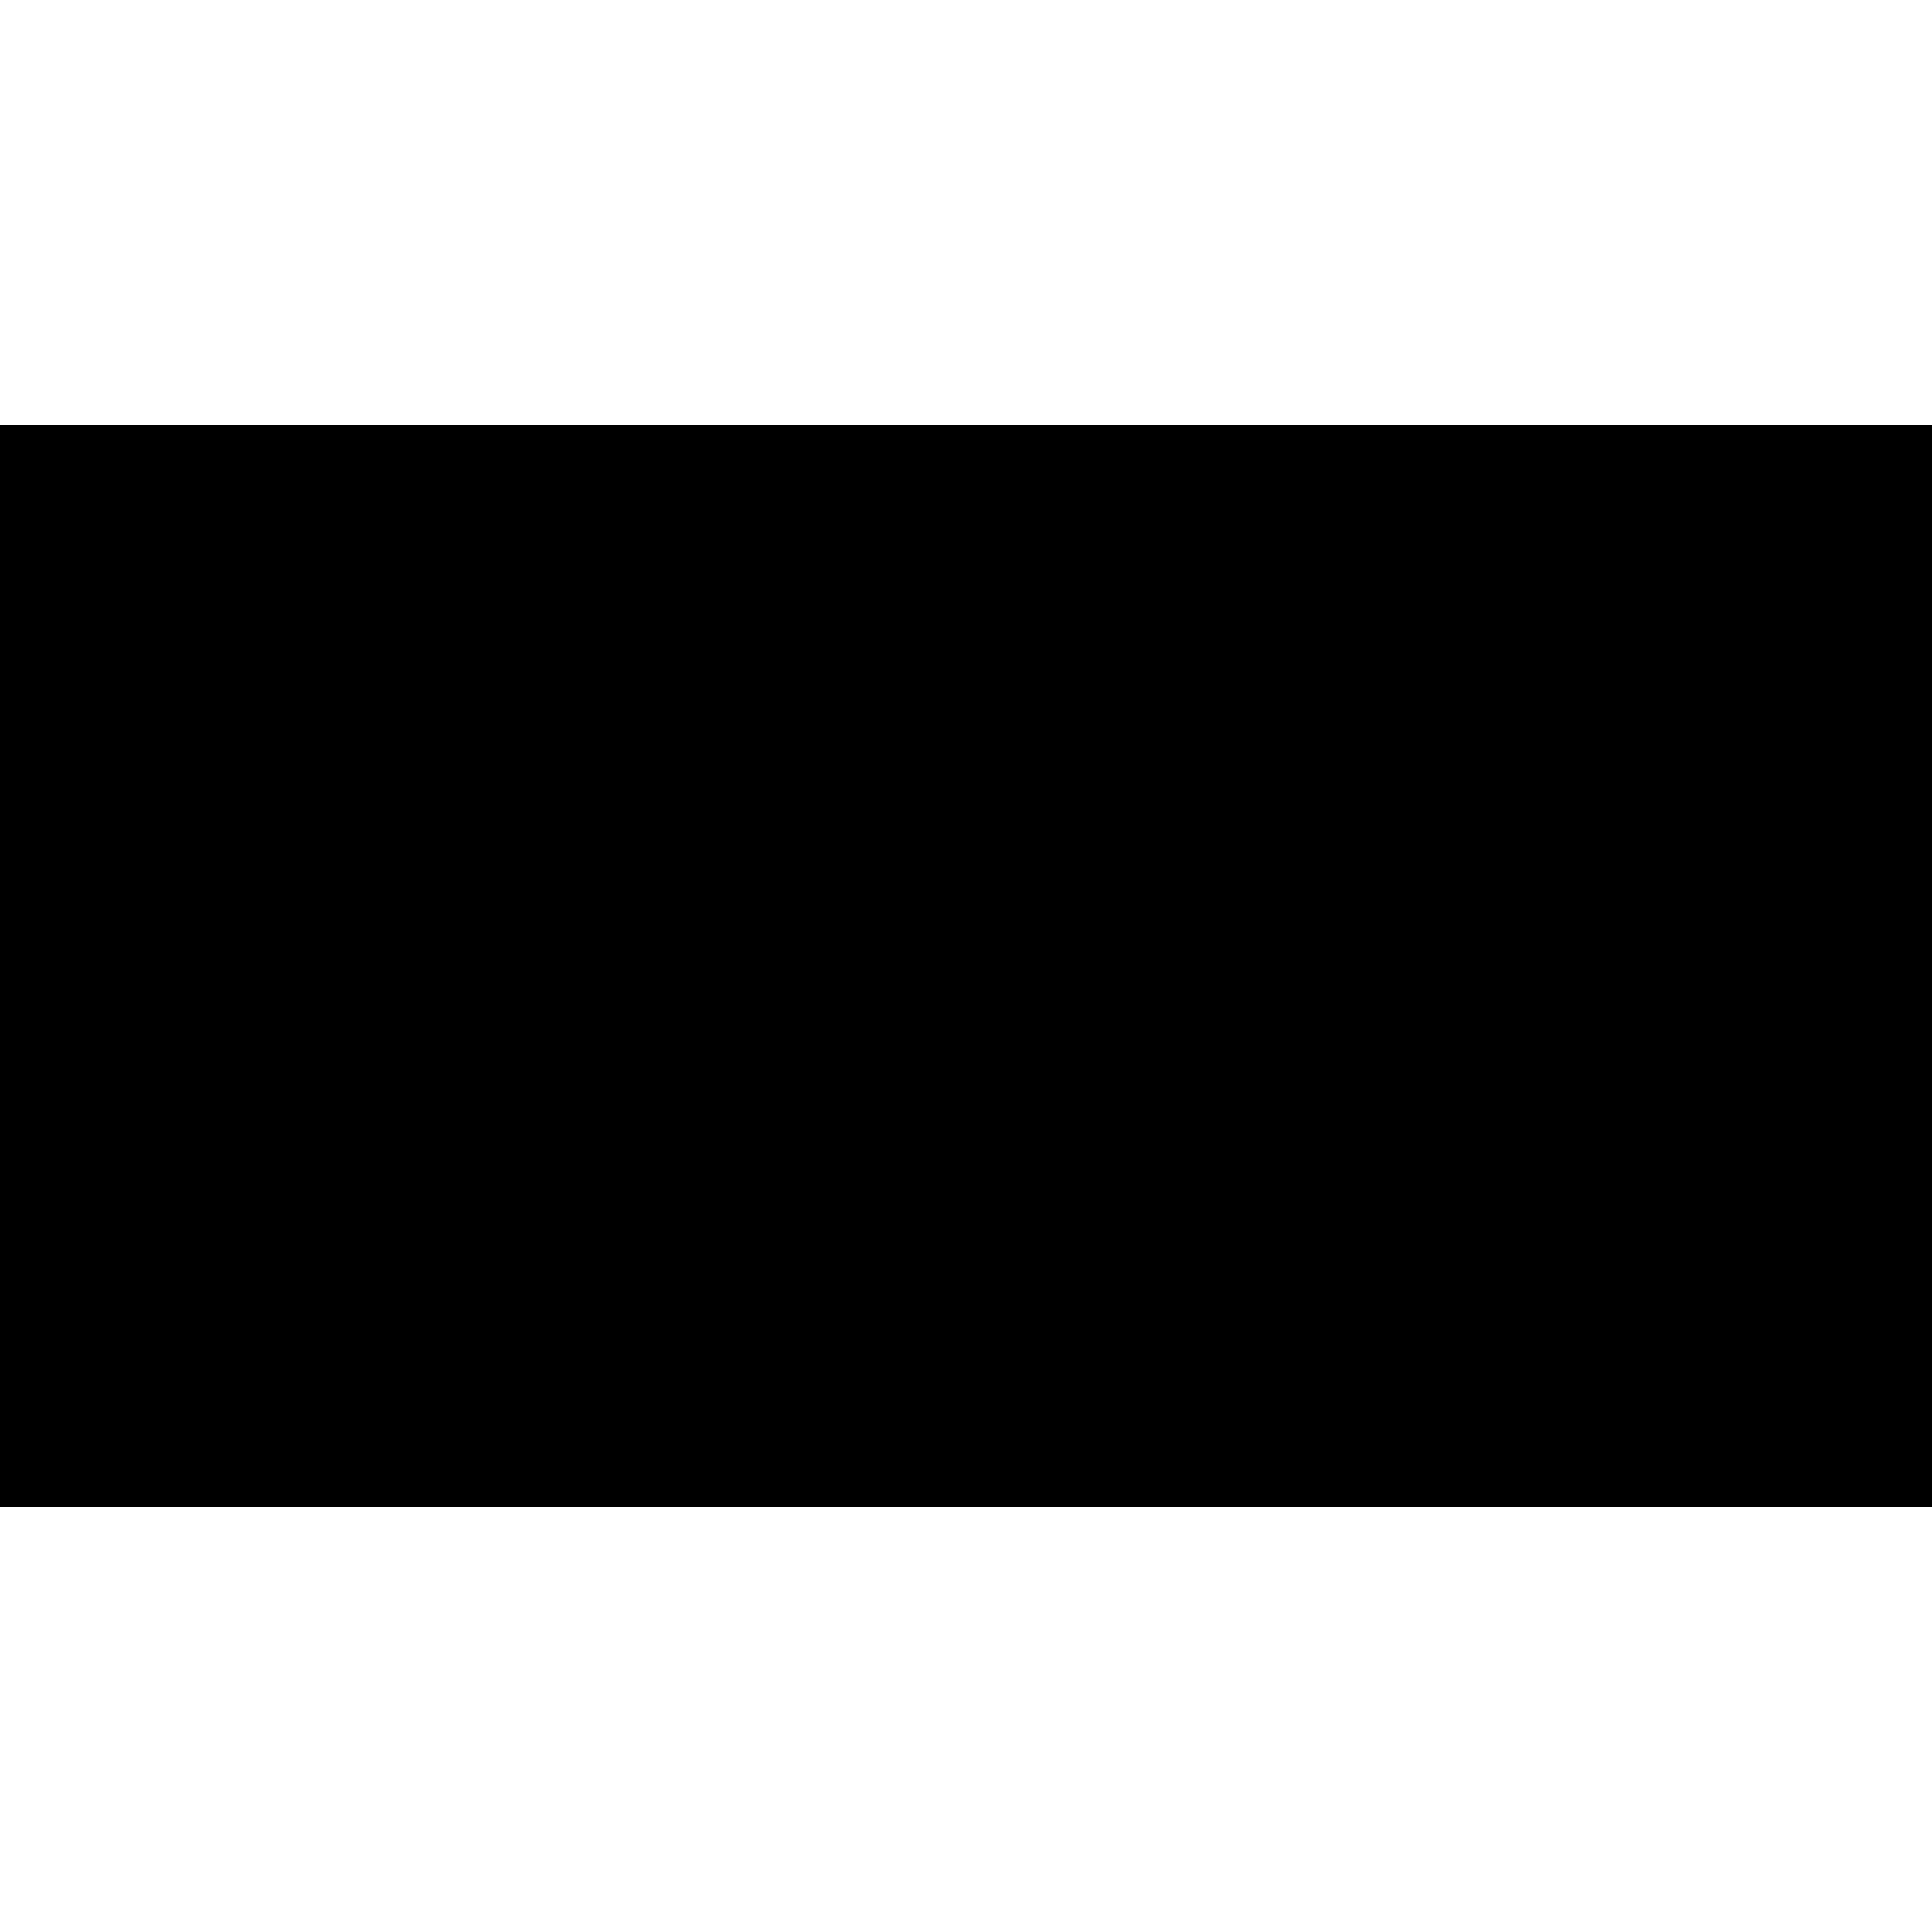
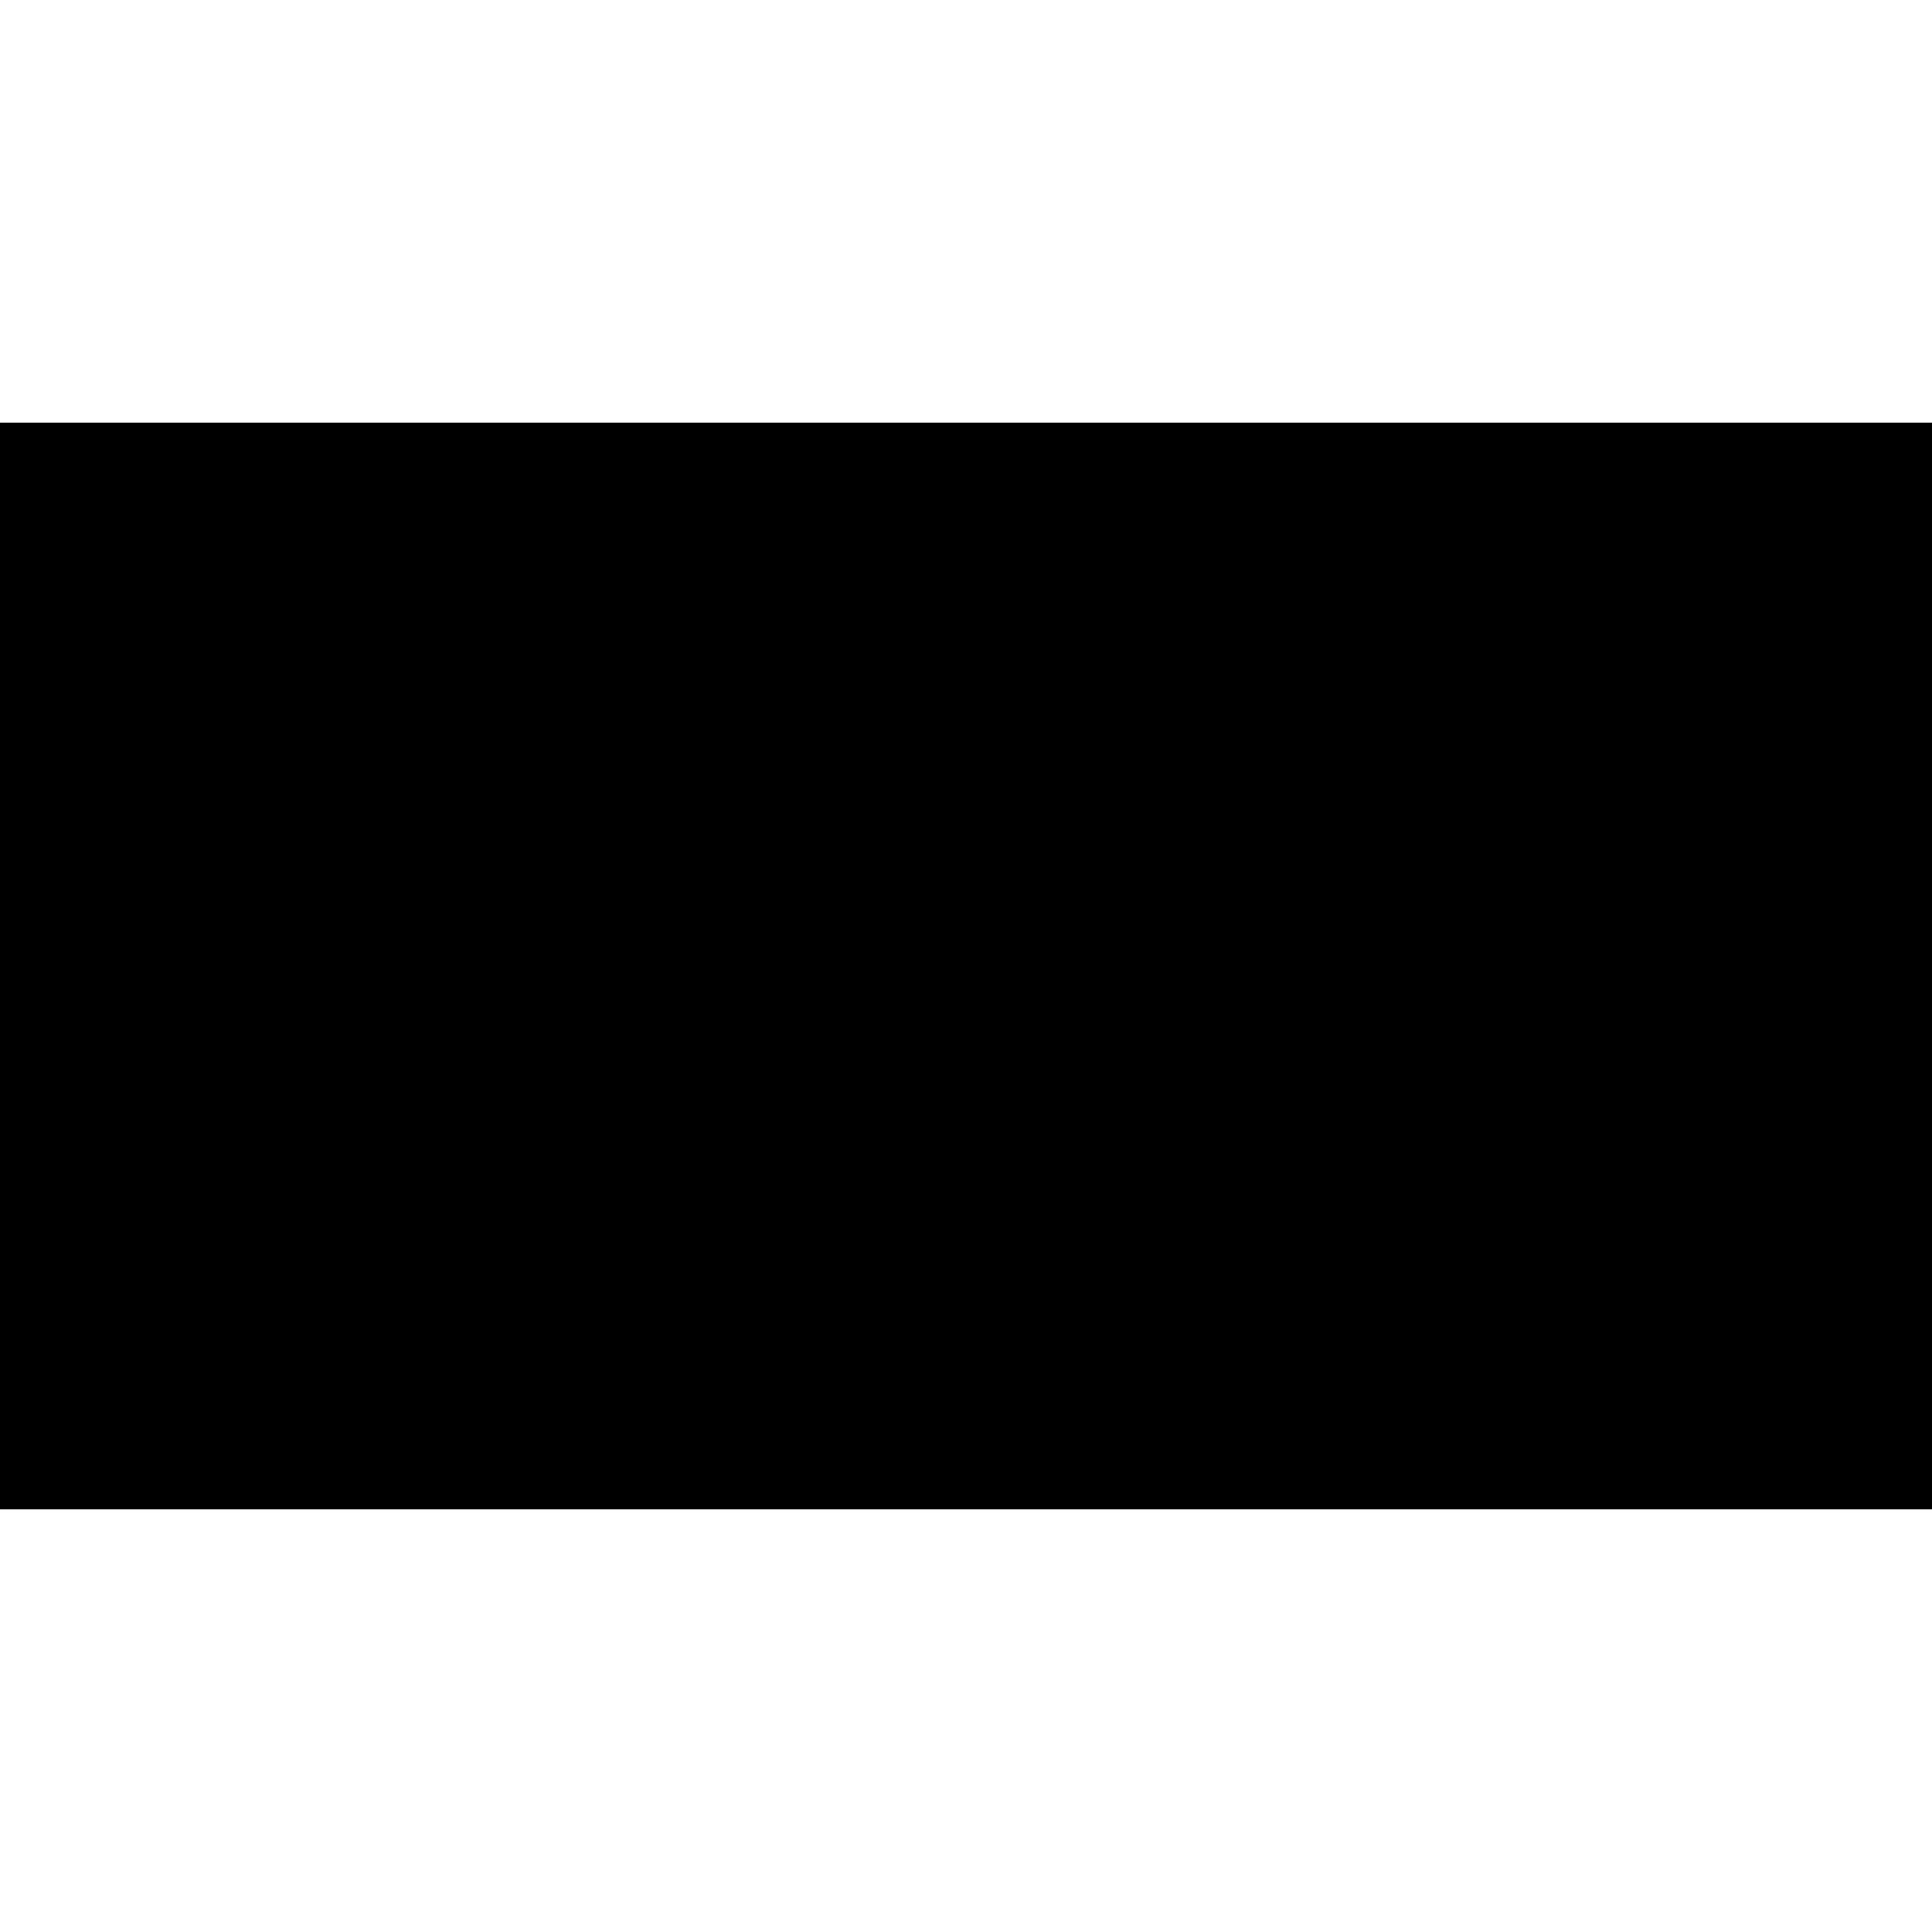
- <svg xmlns="http://www.w3.org/2000/svg" version="1.0" width="300pt" height="300pt" viewBox="0 0 300 300" preserveAspectRatio="xMidYMid meet">
-   <g transform="translate(0,300) scale(0.1,-0.1)" fill="#000000" stroke="none">
-     <path d="M0 1500 l0 -840 1500 0 1500 0 0 840 0 840 -1500 0 -1500 0 0 -840z" />
+ <svg xmlns="http://www.w3.org/2000/svg" version="1.0" width="1280pt" height="1280pt" viewBox="0 0 1280 1280" preserveAspectRatio="xMidYMid meet">
+   <g transform="translate(0,1280) scale(0.1,-0.1)" fill="#000000" stroke="none">
+     <path d="M0 6400 l0 -3600 6400 0 6400 0 0 3600 0 3600 -6400 0 -6400 0 0 -3600z" />
  </g>
</svg>
